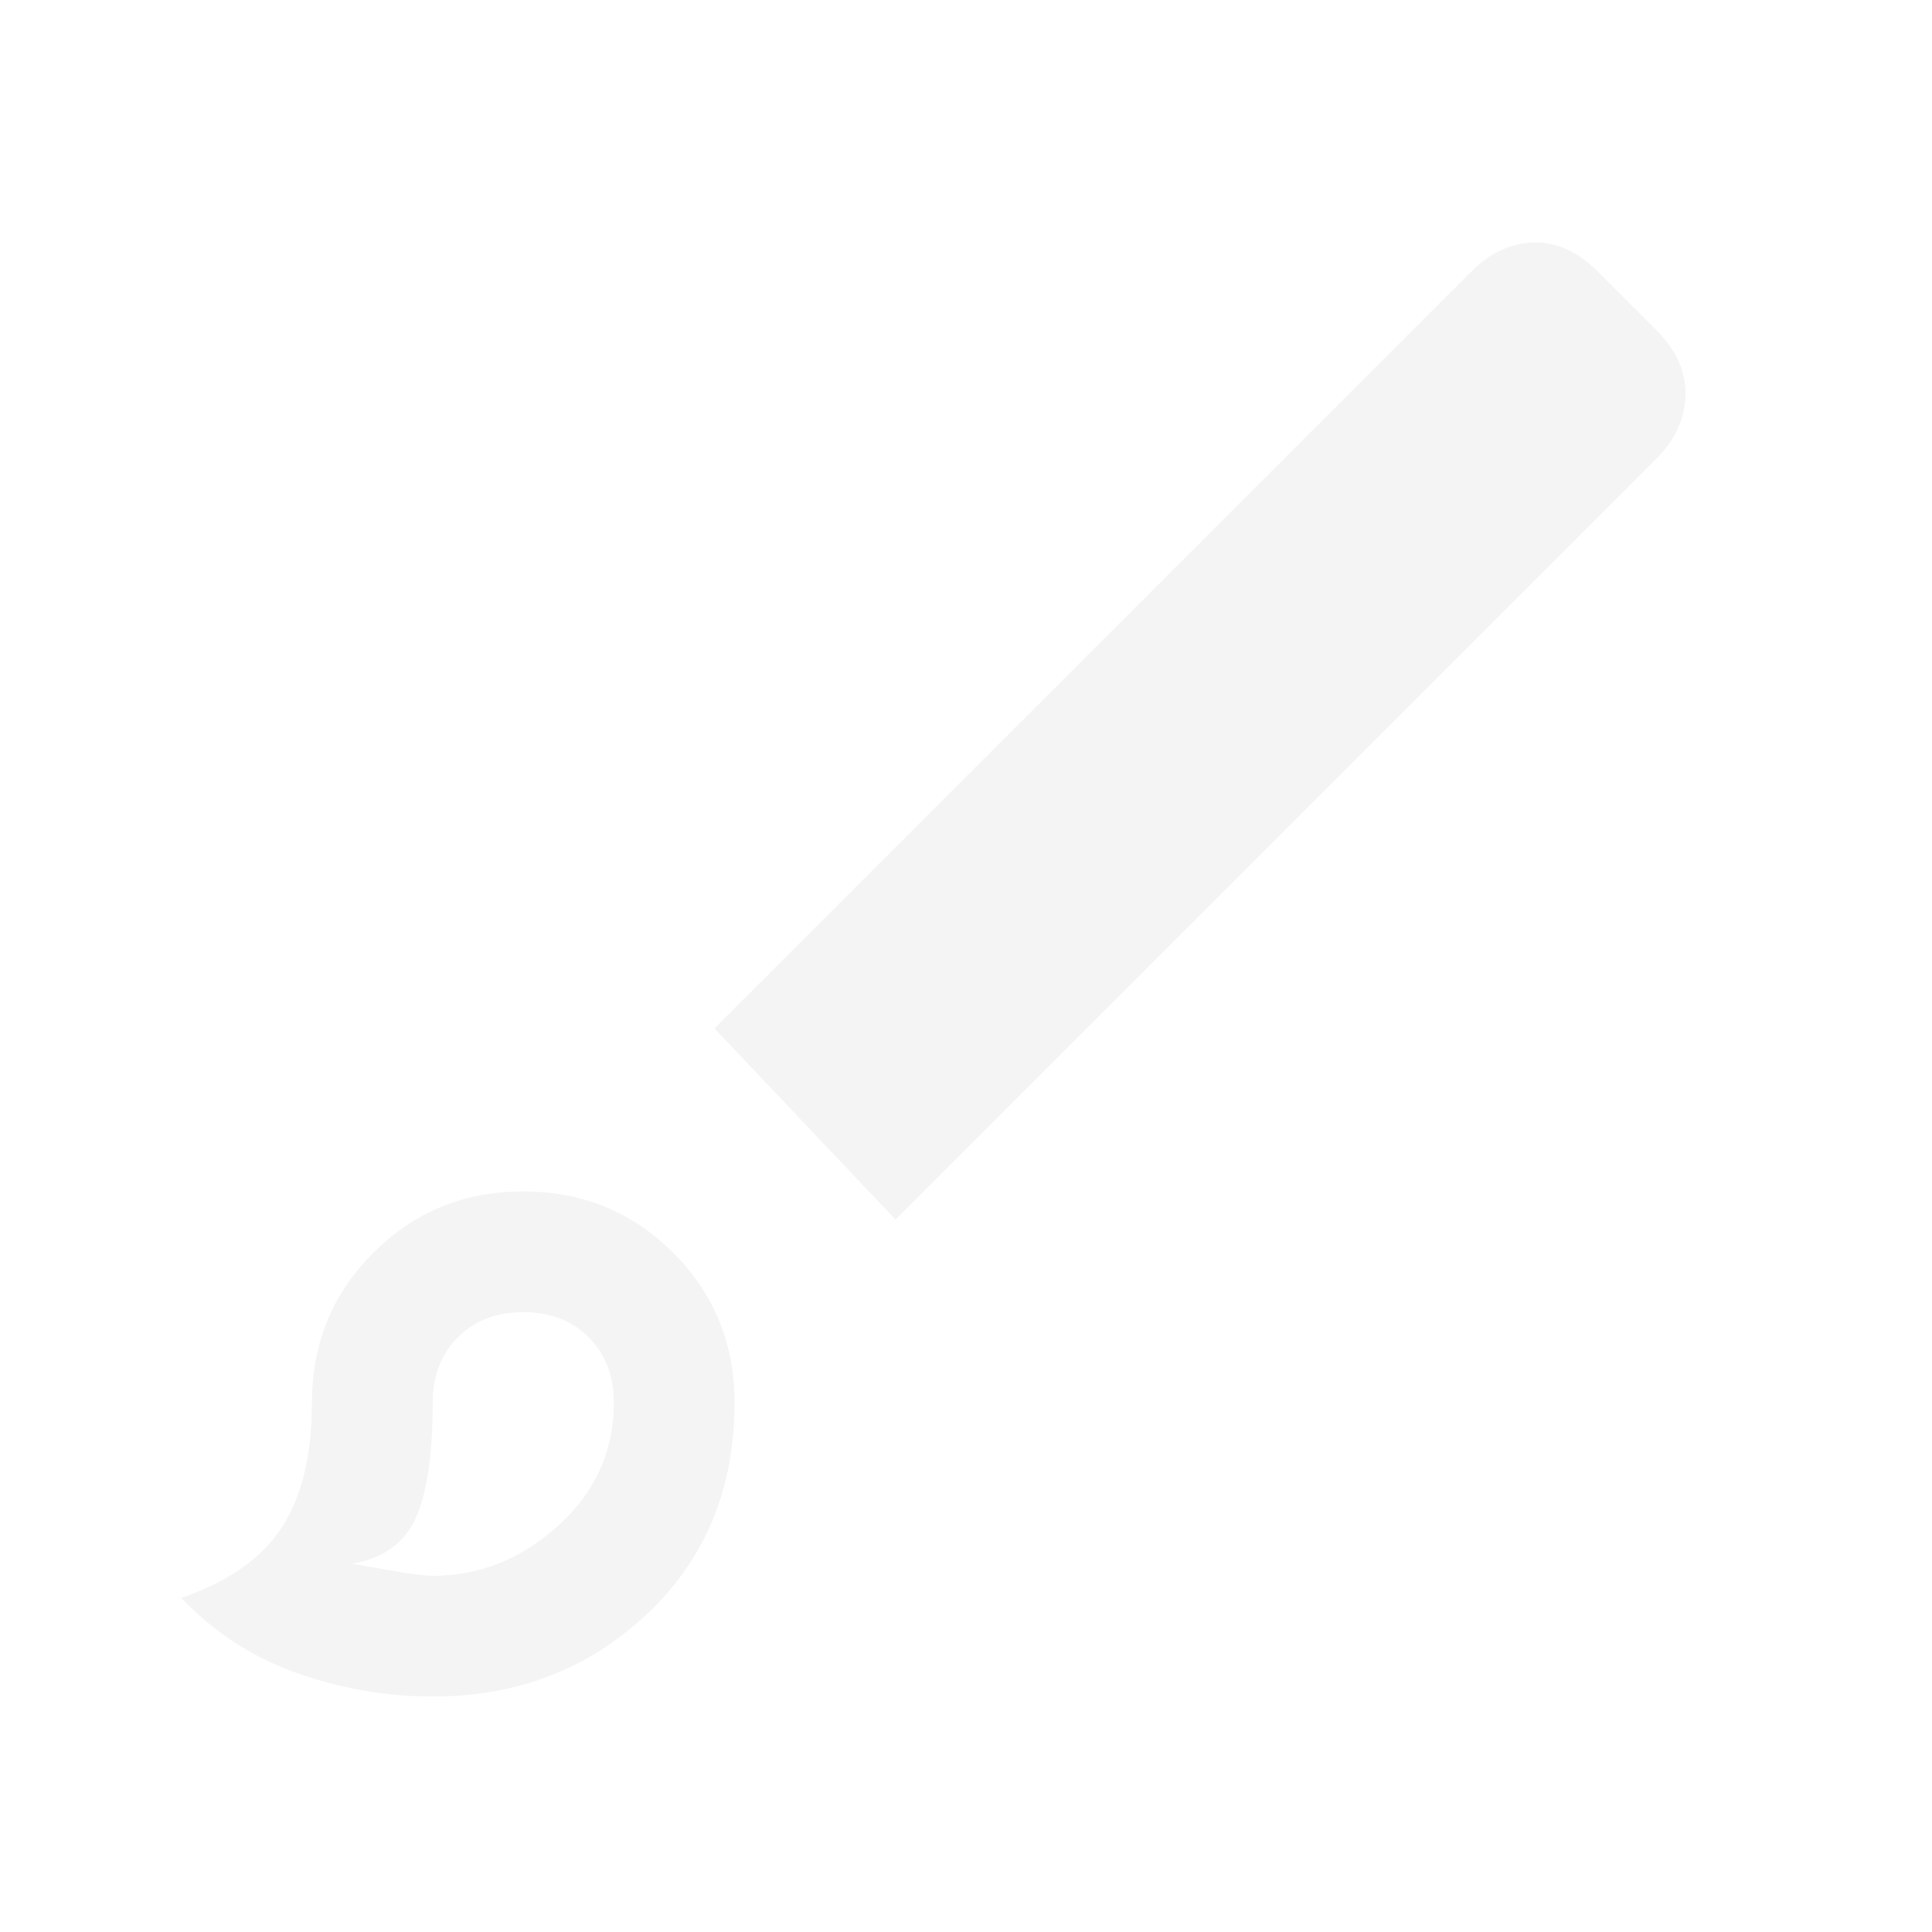
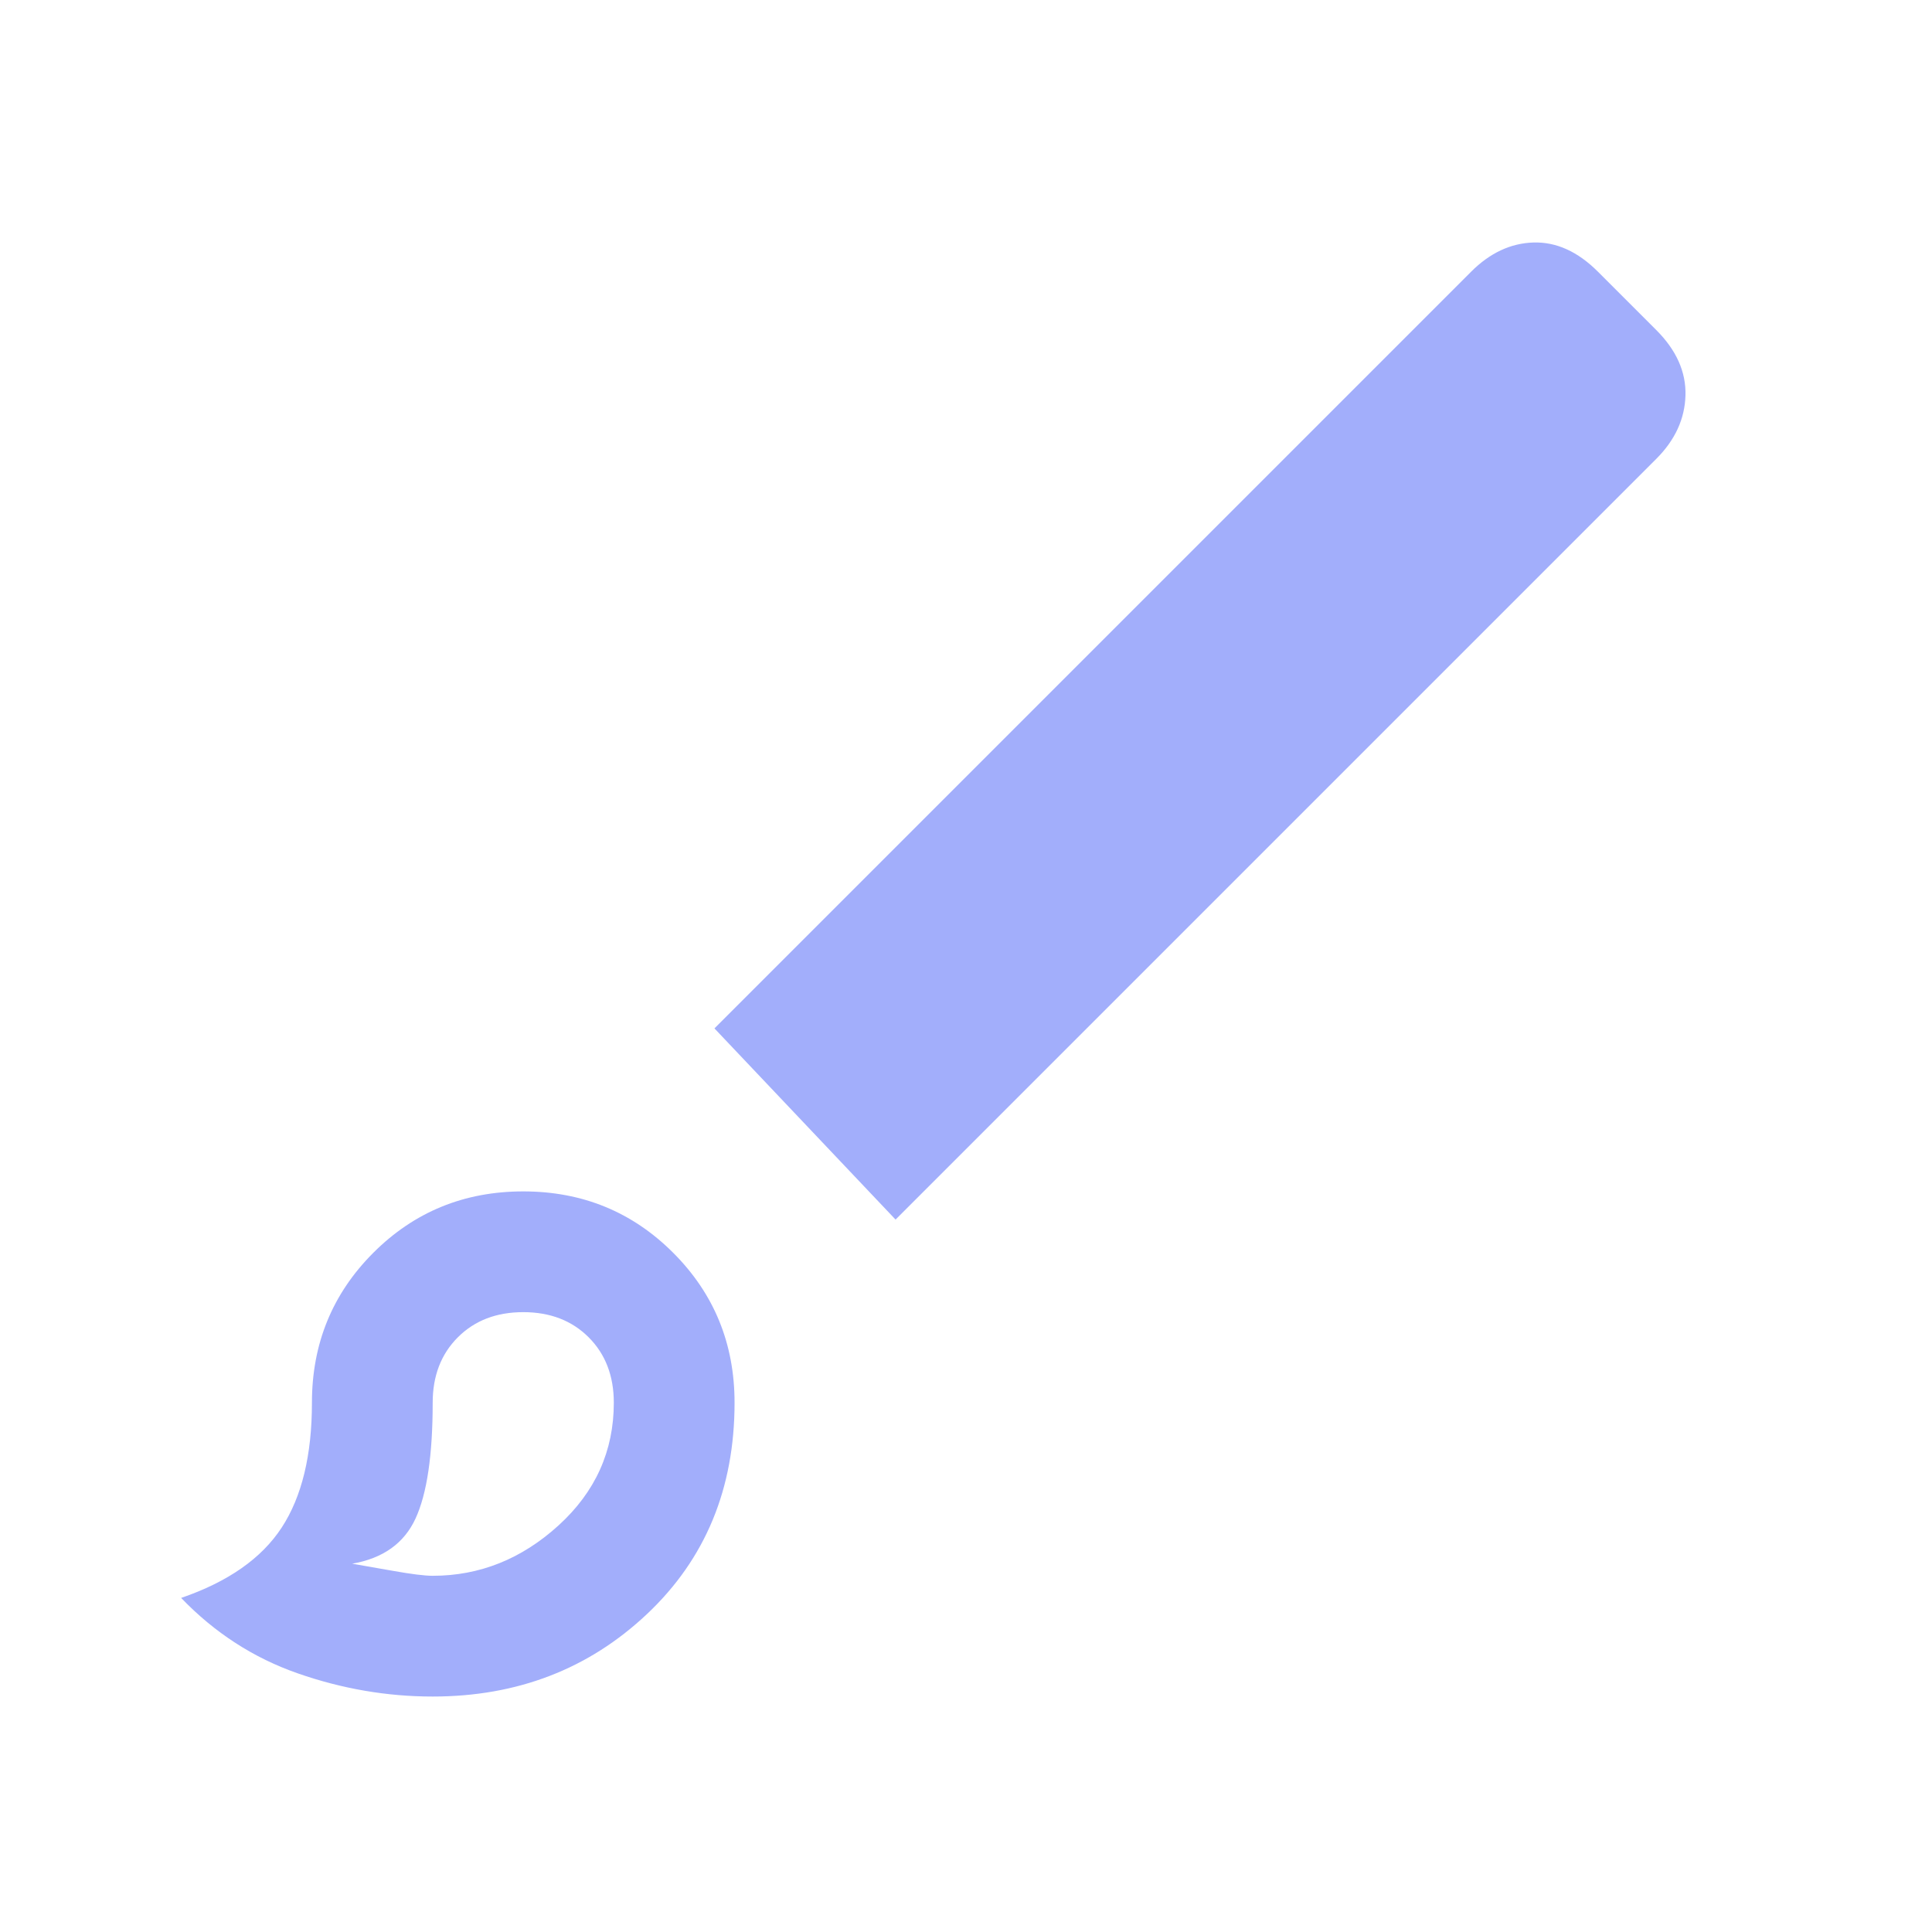
- <svg xmlns="http://www.w3.org/2000/svg" height="48" width="48" fill="#f4f4f4">
+ <svg xmlns="http://www.w3.org/2000/svg" height="48" width="48" fill="#a2aefb">
  <path d="M10.75 42.15q-1.7 0-3.35-.575Q5.75 41 4.5 39.7q1.75-.6 2.5-1.75t.75-3.1q0-2.2 1.525-3.725T13 29.6q2.2 0 3.725 1.525t1.525 3.725q0 3.2-2.175 5.25t-5.325 2.05Zm0-3q1.75 0 3.125-1.25t1.375-3.05q0-1-.625-1.625T13 32.6q-1 0-1.625.625t-.625 1.625q0 1.95-.425 2.875T8.75 38.85q.3.05 1 .175.7.125 1 .125Zm11.5-8.85-4.5-4.75 18.8-18.8q.7-.7 1.55-.725.85-.025 1.6.725l1.45 1.45q.75.75.725 1.625-.025.875-.725 1.575ZM13 34.85Z" />
</svg>
